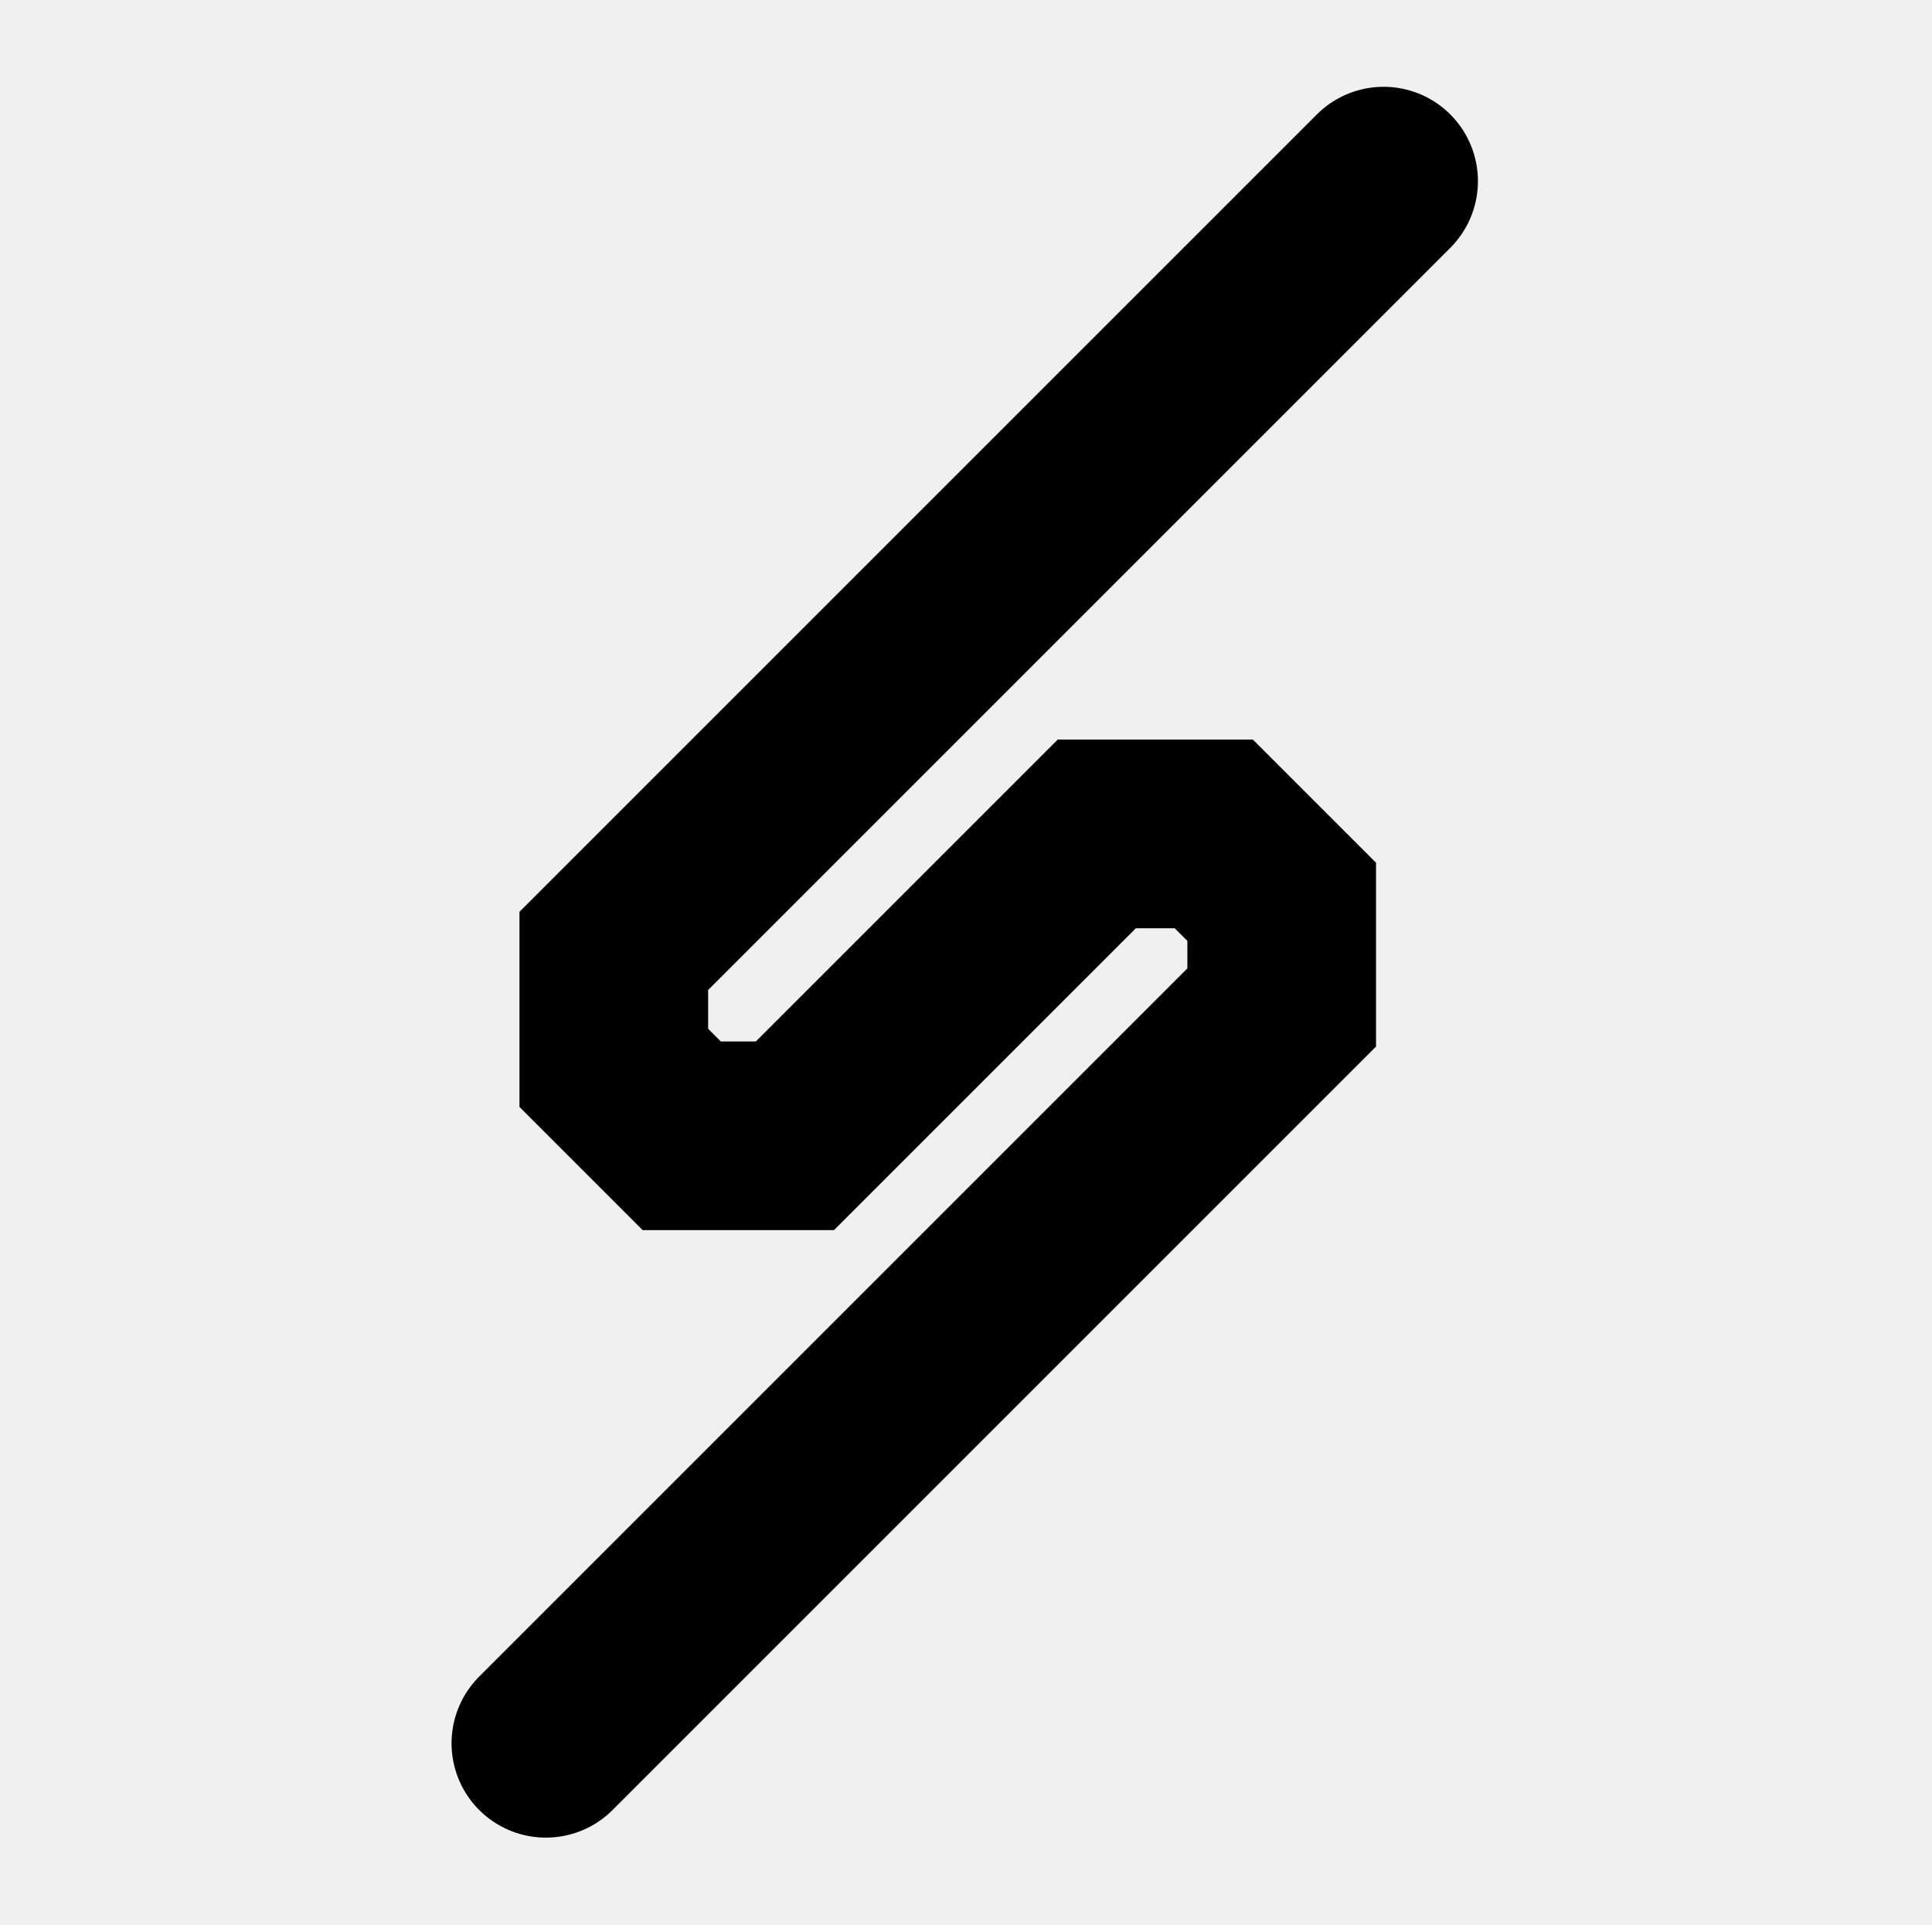
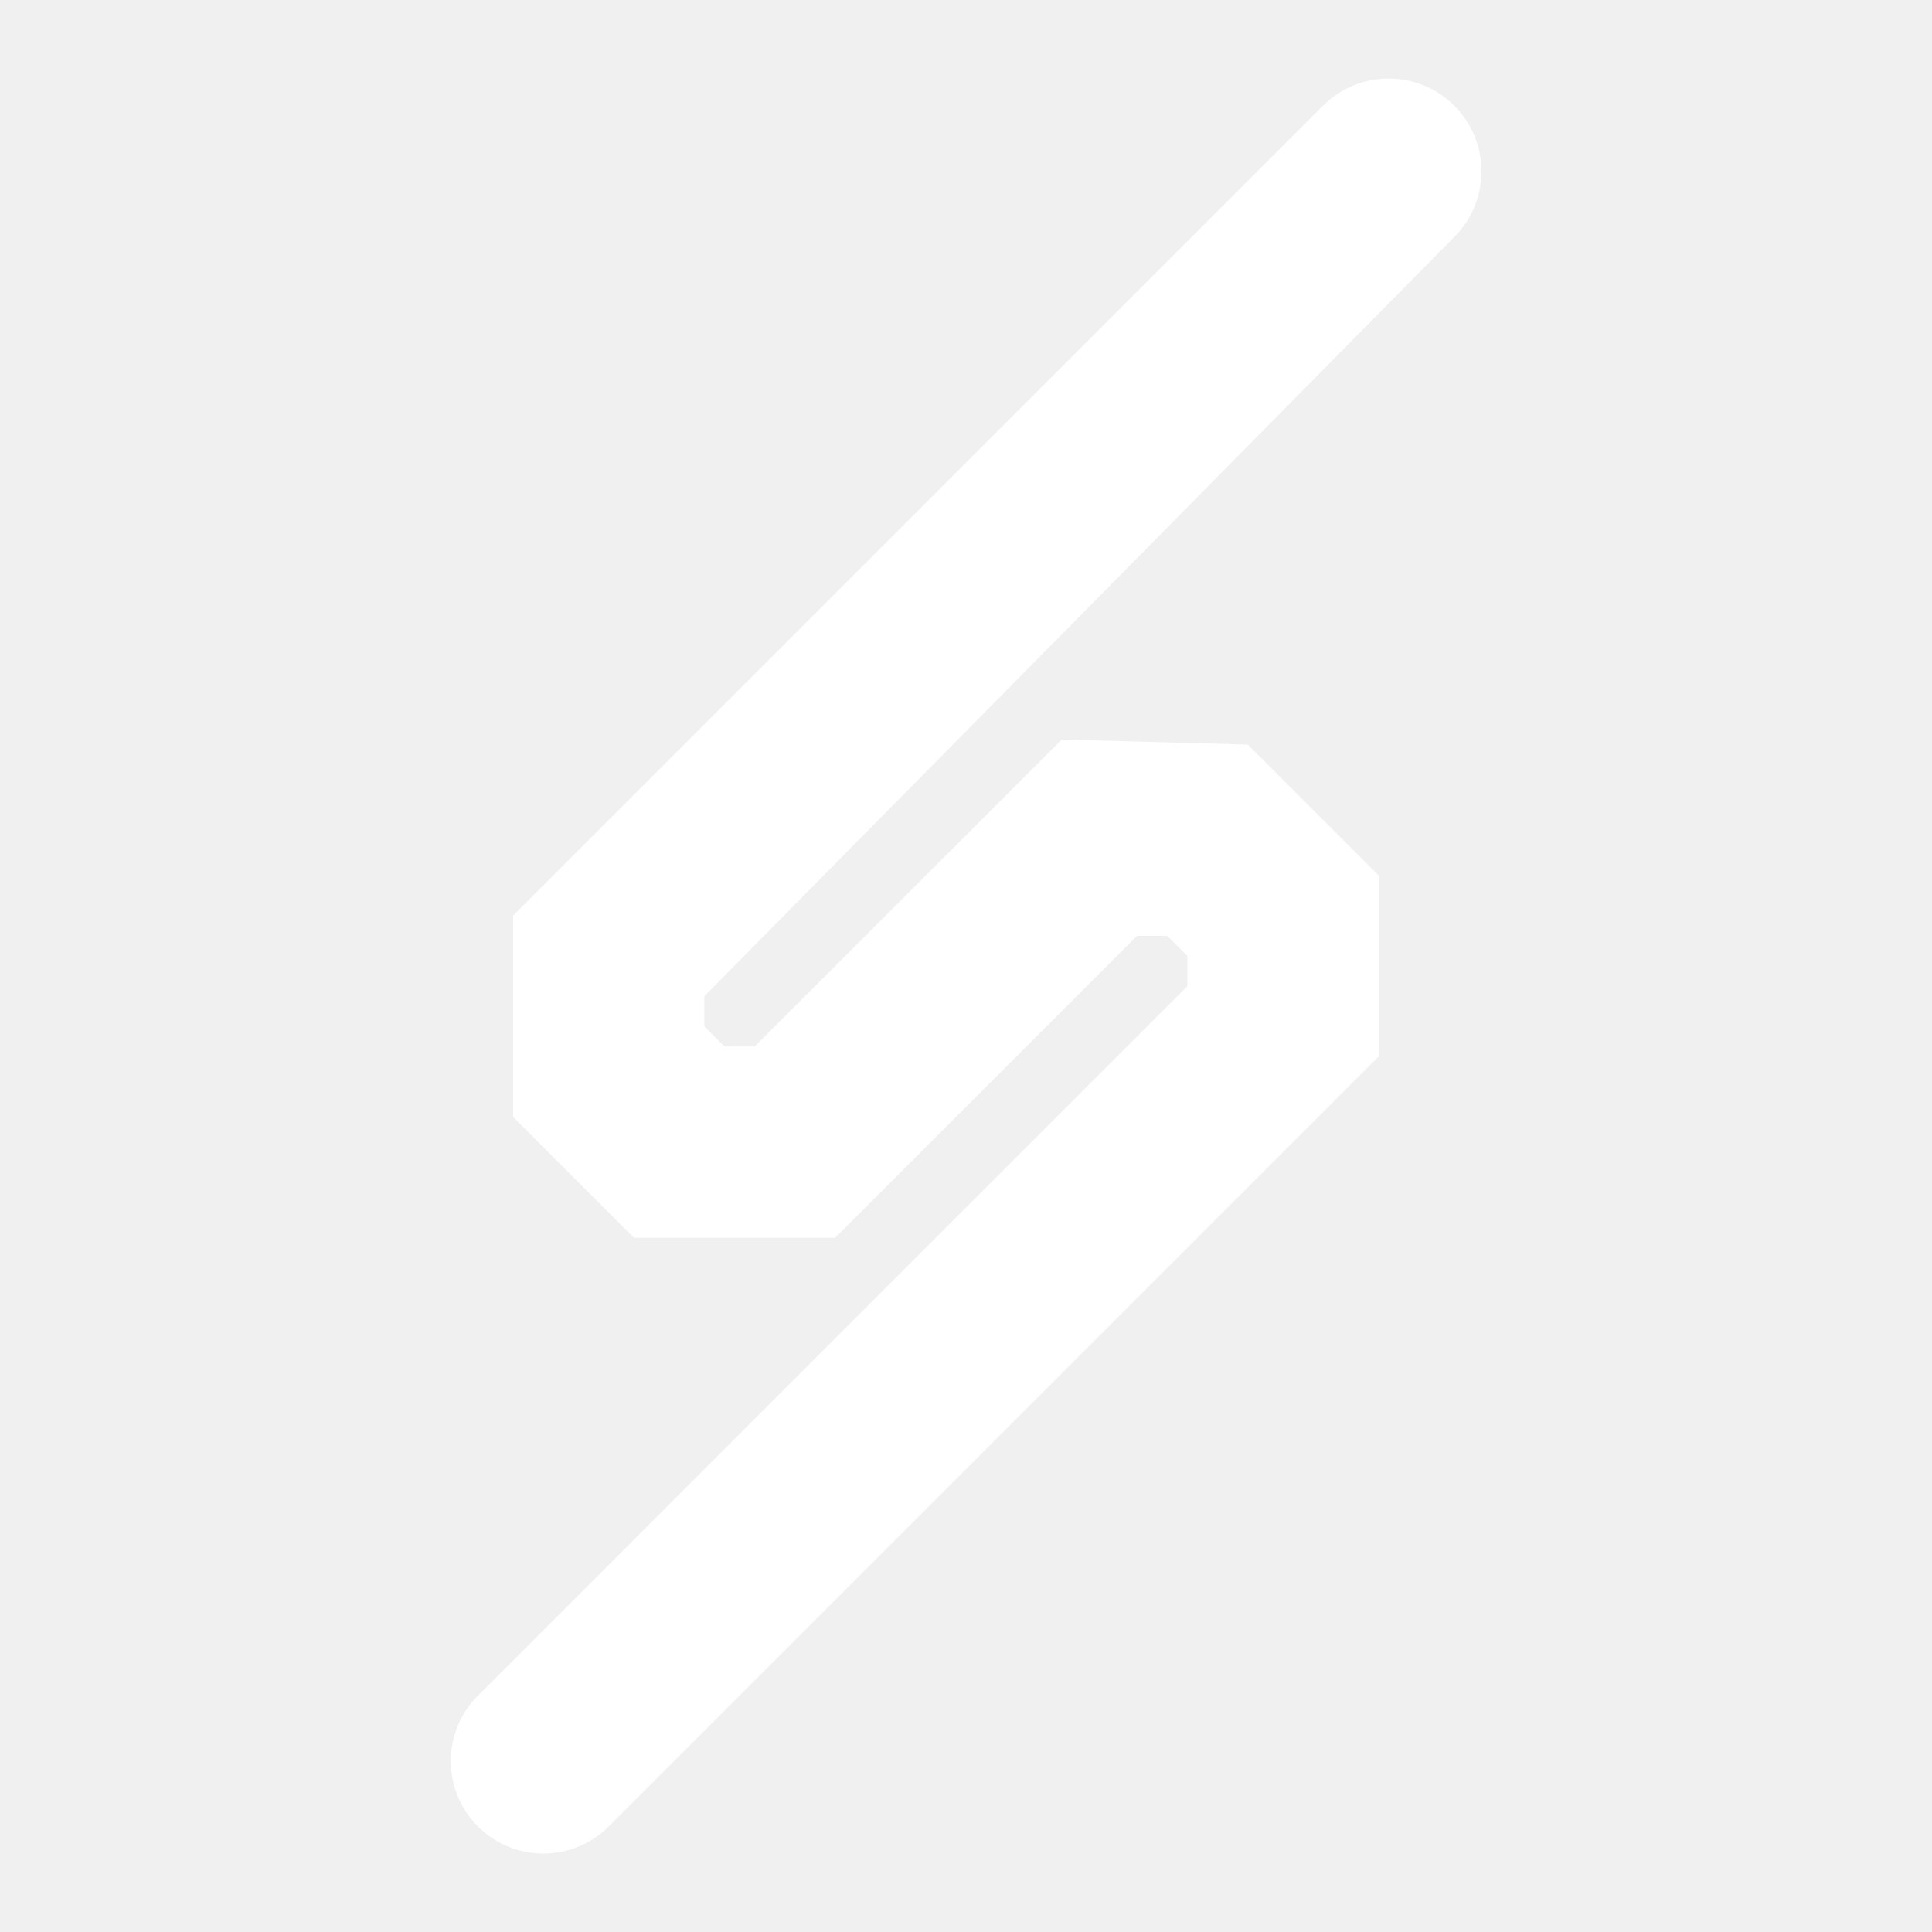
- <svg xmlns="http://www.w3.org/2000/svg" width="256" height="255" viewBox="0 0 256 255" fill="none">
-   <path d="M183.333 24L81.333 126V141.5L90.333 150.5H105.333L145.333 110.5H160.833L169.833 119.5V133.5L72.333 231" stroke="currentColor" stroke-width="25" stroke-linecap="round" />
+ <svg xmlns="http://www.w3.org/2000/svg" width="32" height="32" viewBox="0 0 32 32" fill="none">
+   <path d="M8.499 15.166L21.834 1.831L21.914 1.751C22.514 1.151 23.488 1.151 24.088 1.751C24.685 2.349 24.688 3.317 24.095 3.918L11.666 16.5V17L11.999 17.334H12.499L17.587 12.249L20.667 12.333L22.834 14.5V17.5L10.082 30.252C9.484 30.85 8.514 30.85 7.916 30.252C7.317 29.654 7.317 28.683 7.916 28.085L19.667 16.333V15.833L19.334 15.5H18.834L13.833 20.501H10.499L8.499 18.5V15.166Z" fill="white" />
</svg>
